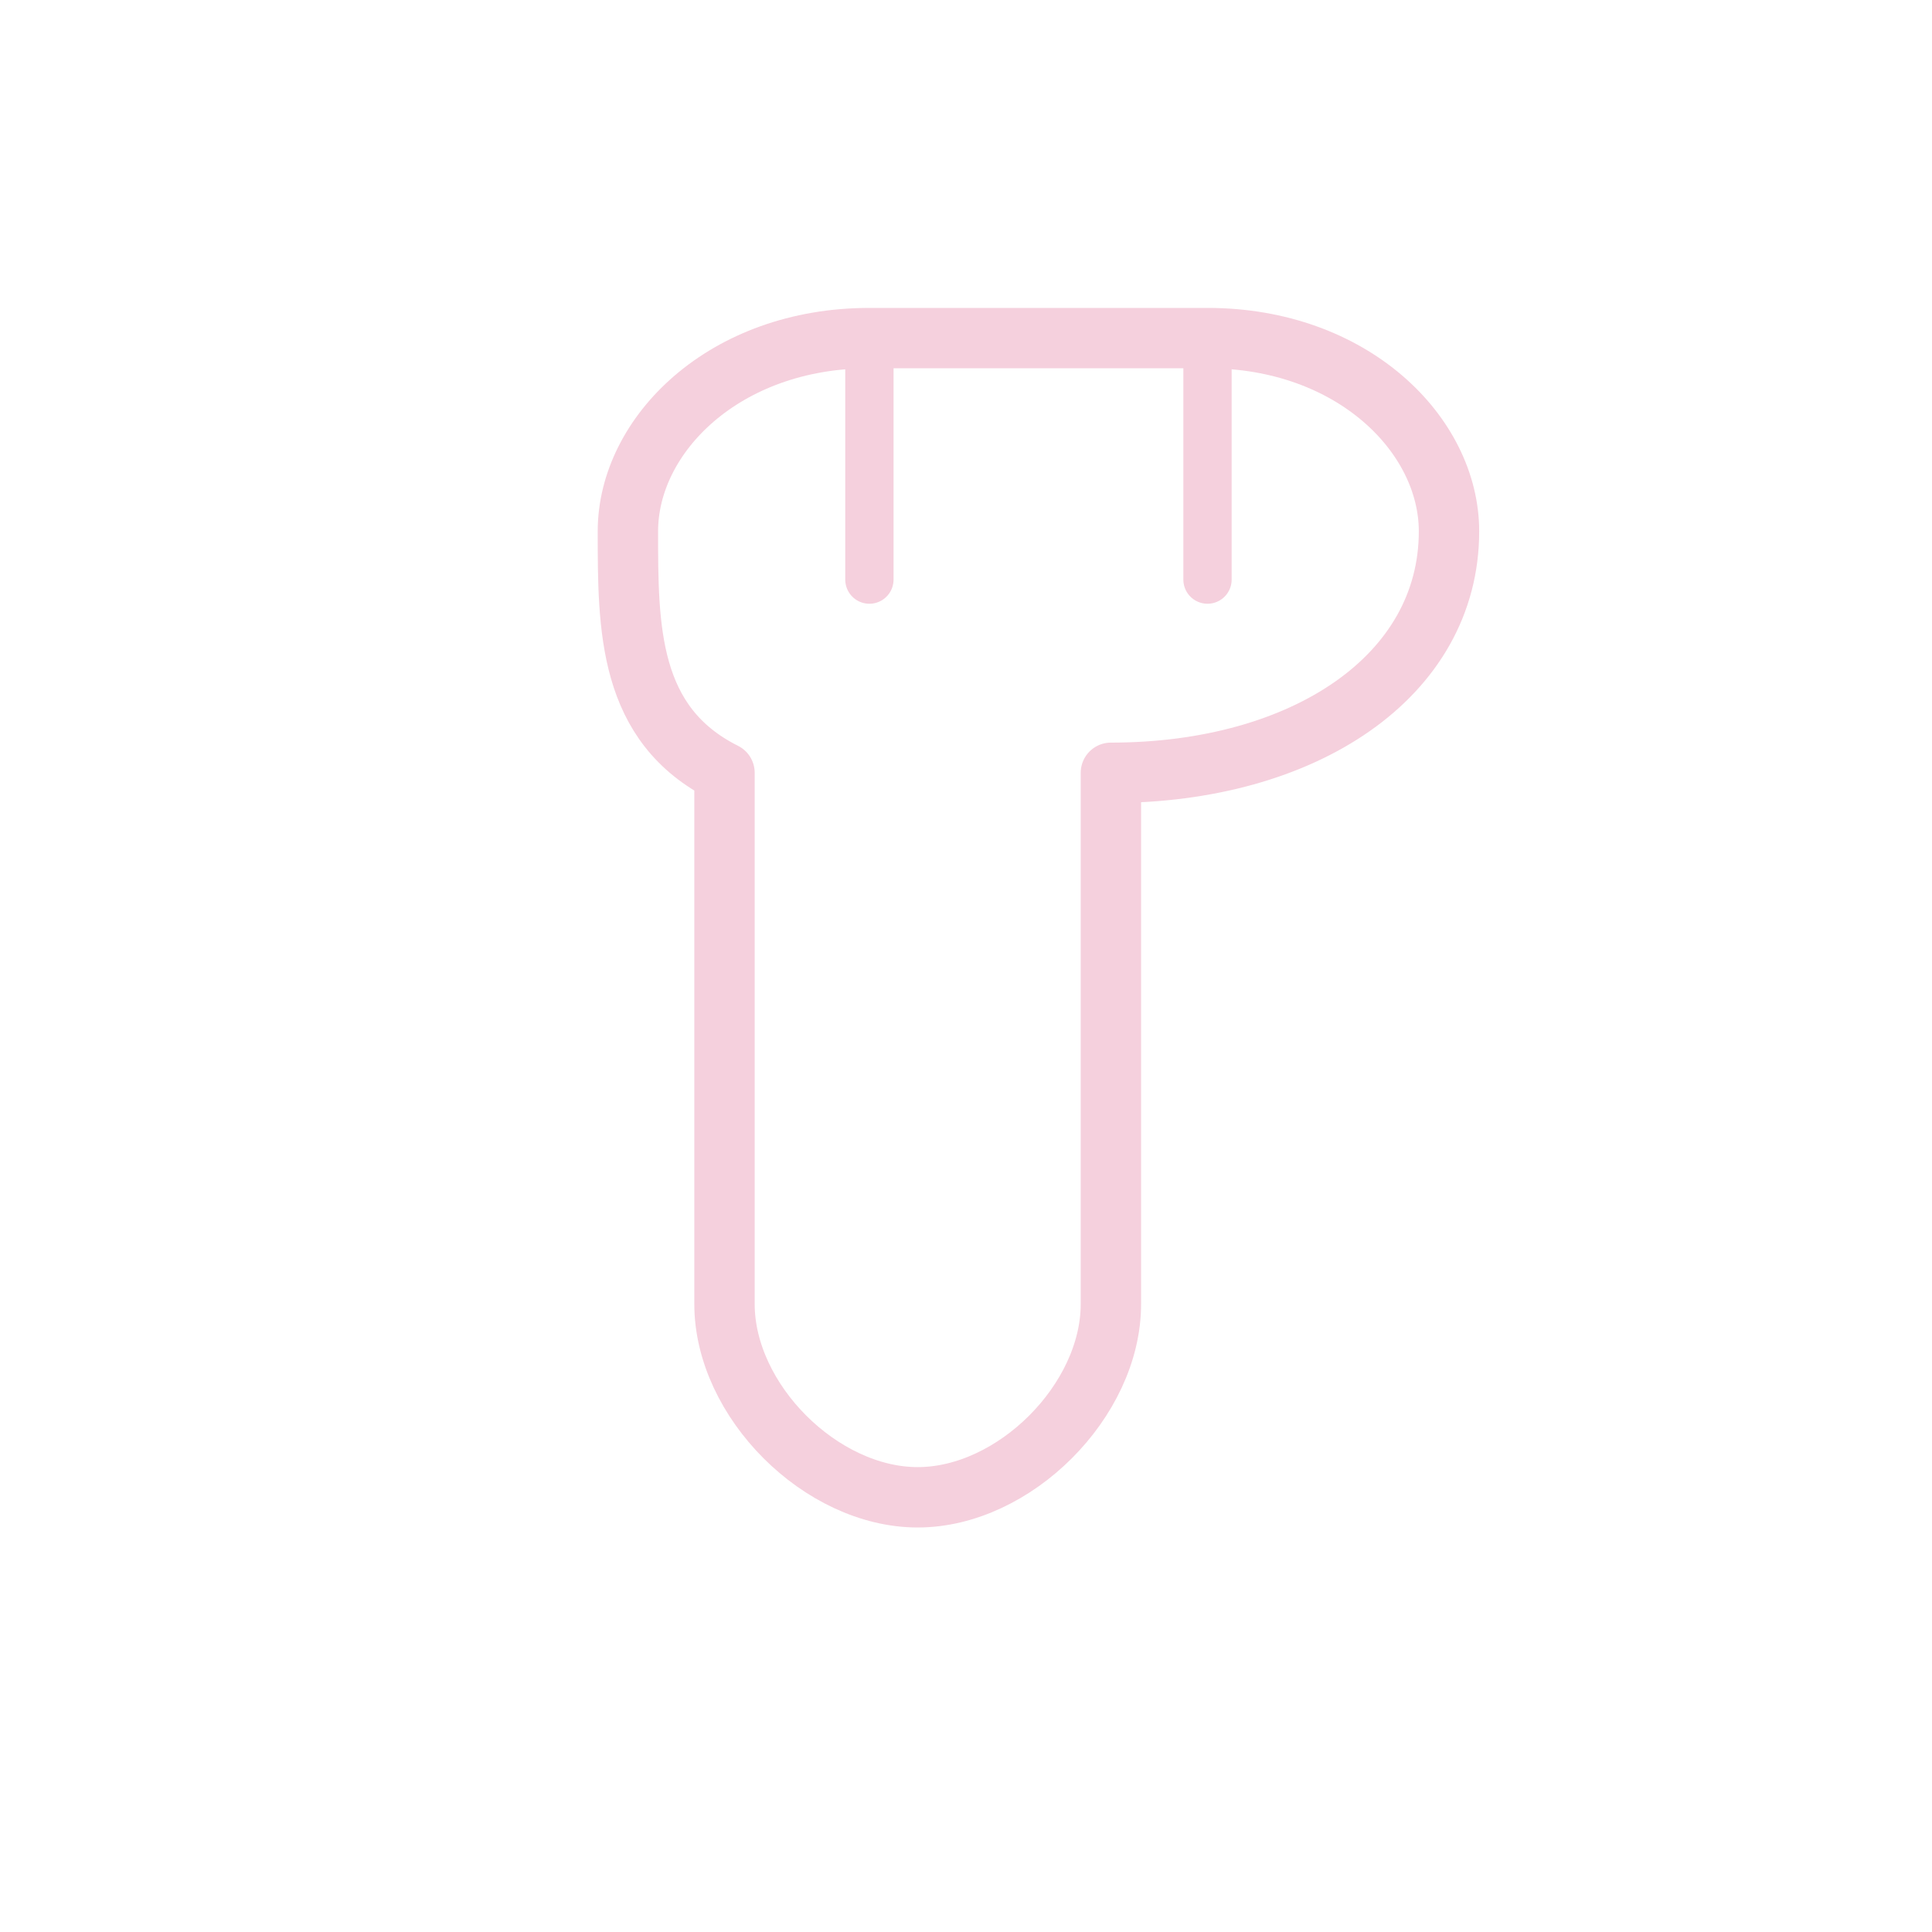
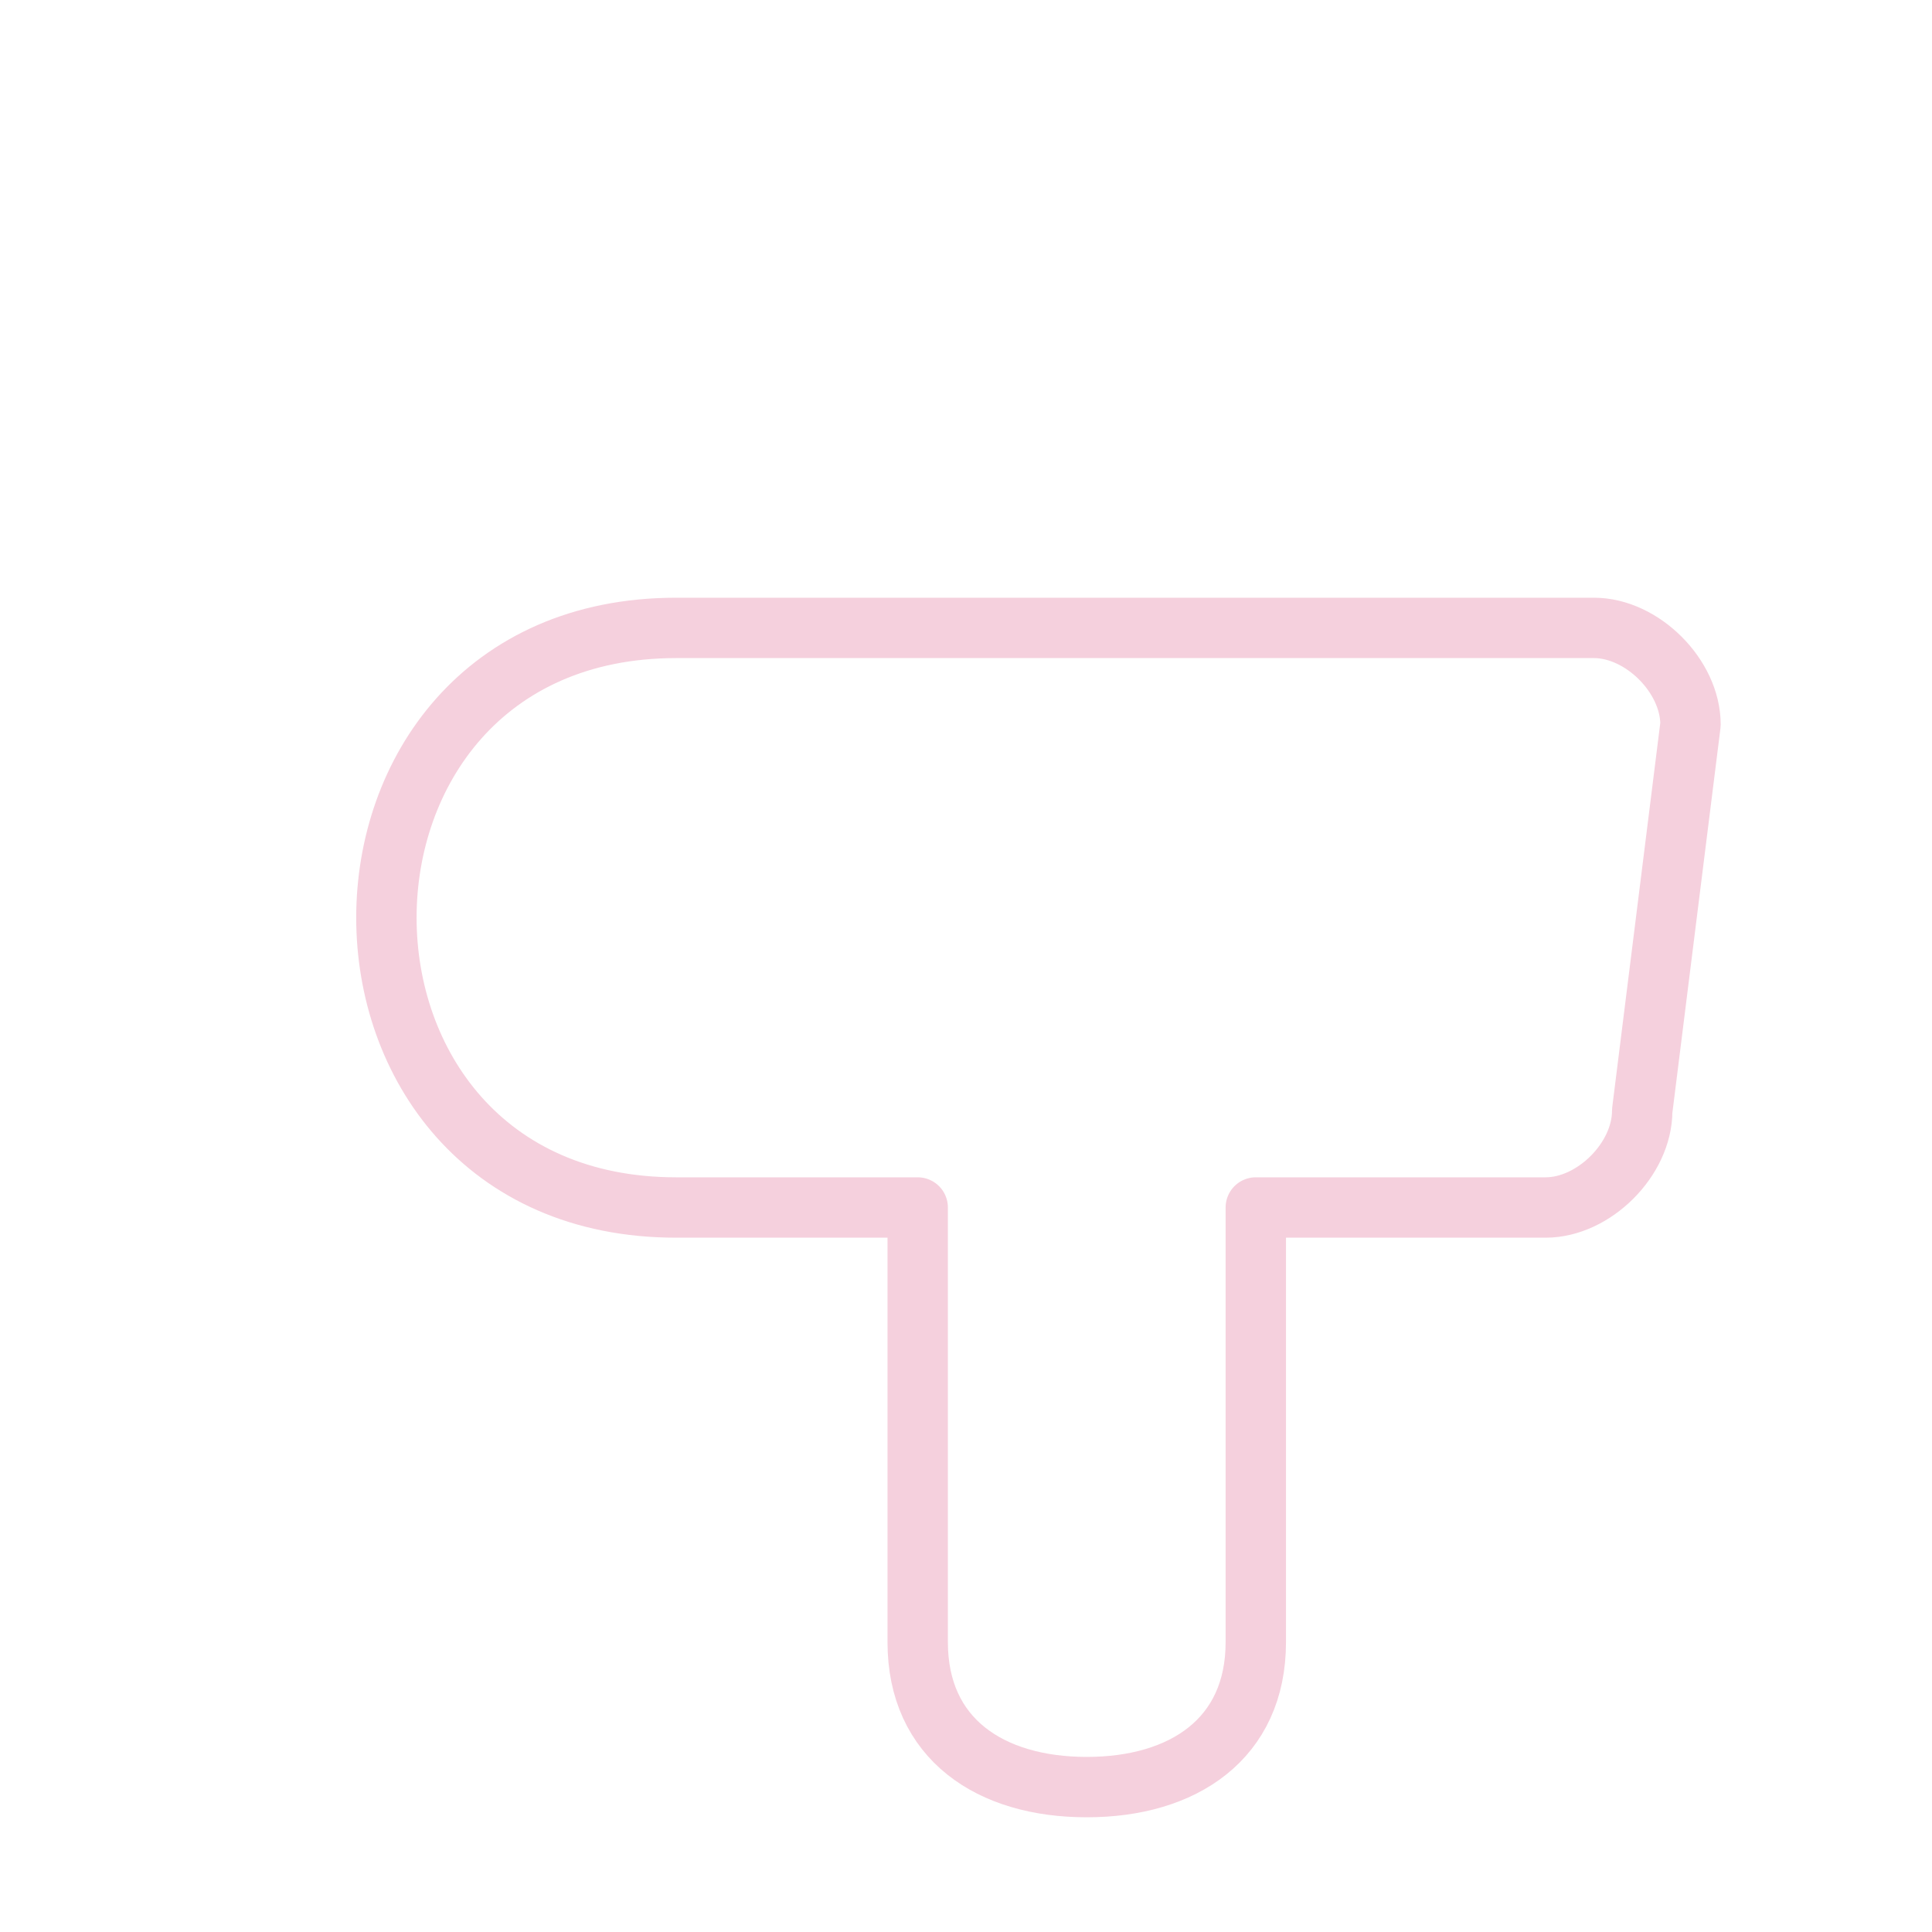
<svg xmlns="http://www.w3.org/2000/svg" viewBox="0 0 80 80" fill="none" stroke="#F5D0DD" stroke-width="2.5" stroke-linecap="round" stroke-linejoin="round">
-   <path d="M26 22 C26 18 30 14 36 14 L50 14 C56 14 60 18 60 22 C60 28 54 32 46 32 L46 54 C46 58 42 62 38 62 C34 62 30 58 30 54 L30 32 C26 30 26 26 26 22 Z" />
-   <line x1="36" y1="14" x2="36" y2="24" stroke-width="2" />
-   <line x1="50" y1="14" x2="50" y2="24" stroke-width="2" />
+   <path d="M 28 26 C 20 26 16 32 16 38 C 16 44 20 50 28 50 L 38 50 L 38 68 C 38 72 41 74 45 74 C 49 74 52 72 52 68 L 52 50 L 64 50 C 66 50 68 48 68 46 L 70 30 C 70 28 68 26 66 26 Z" />
</svg>
